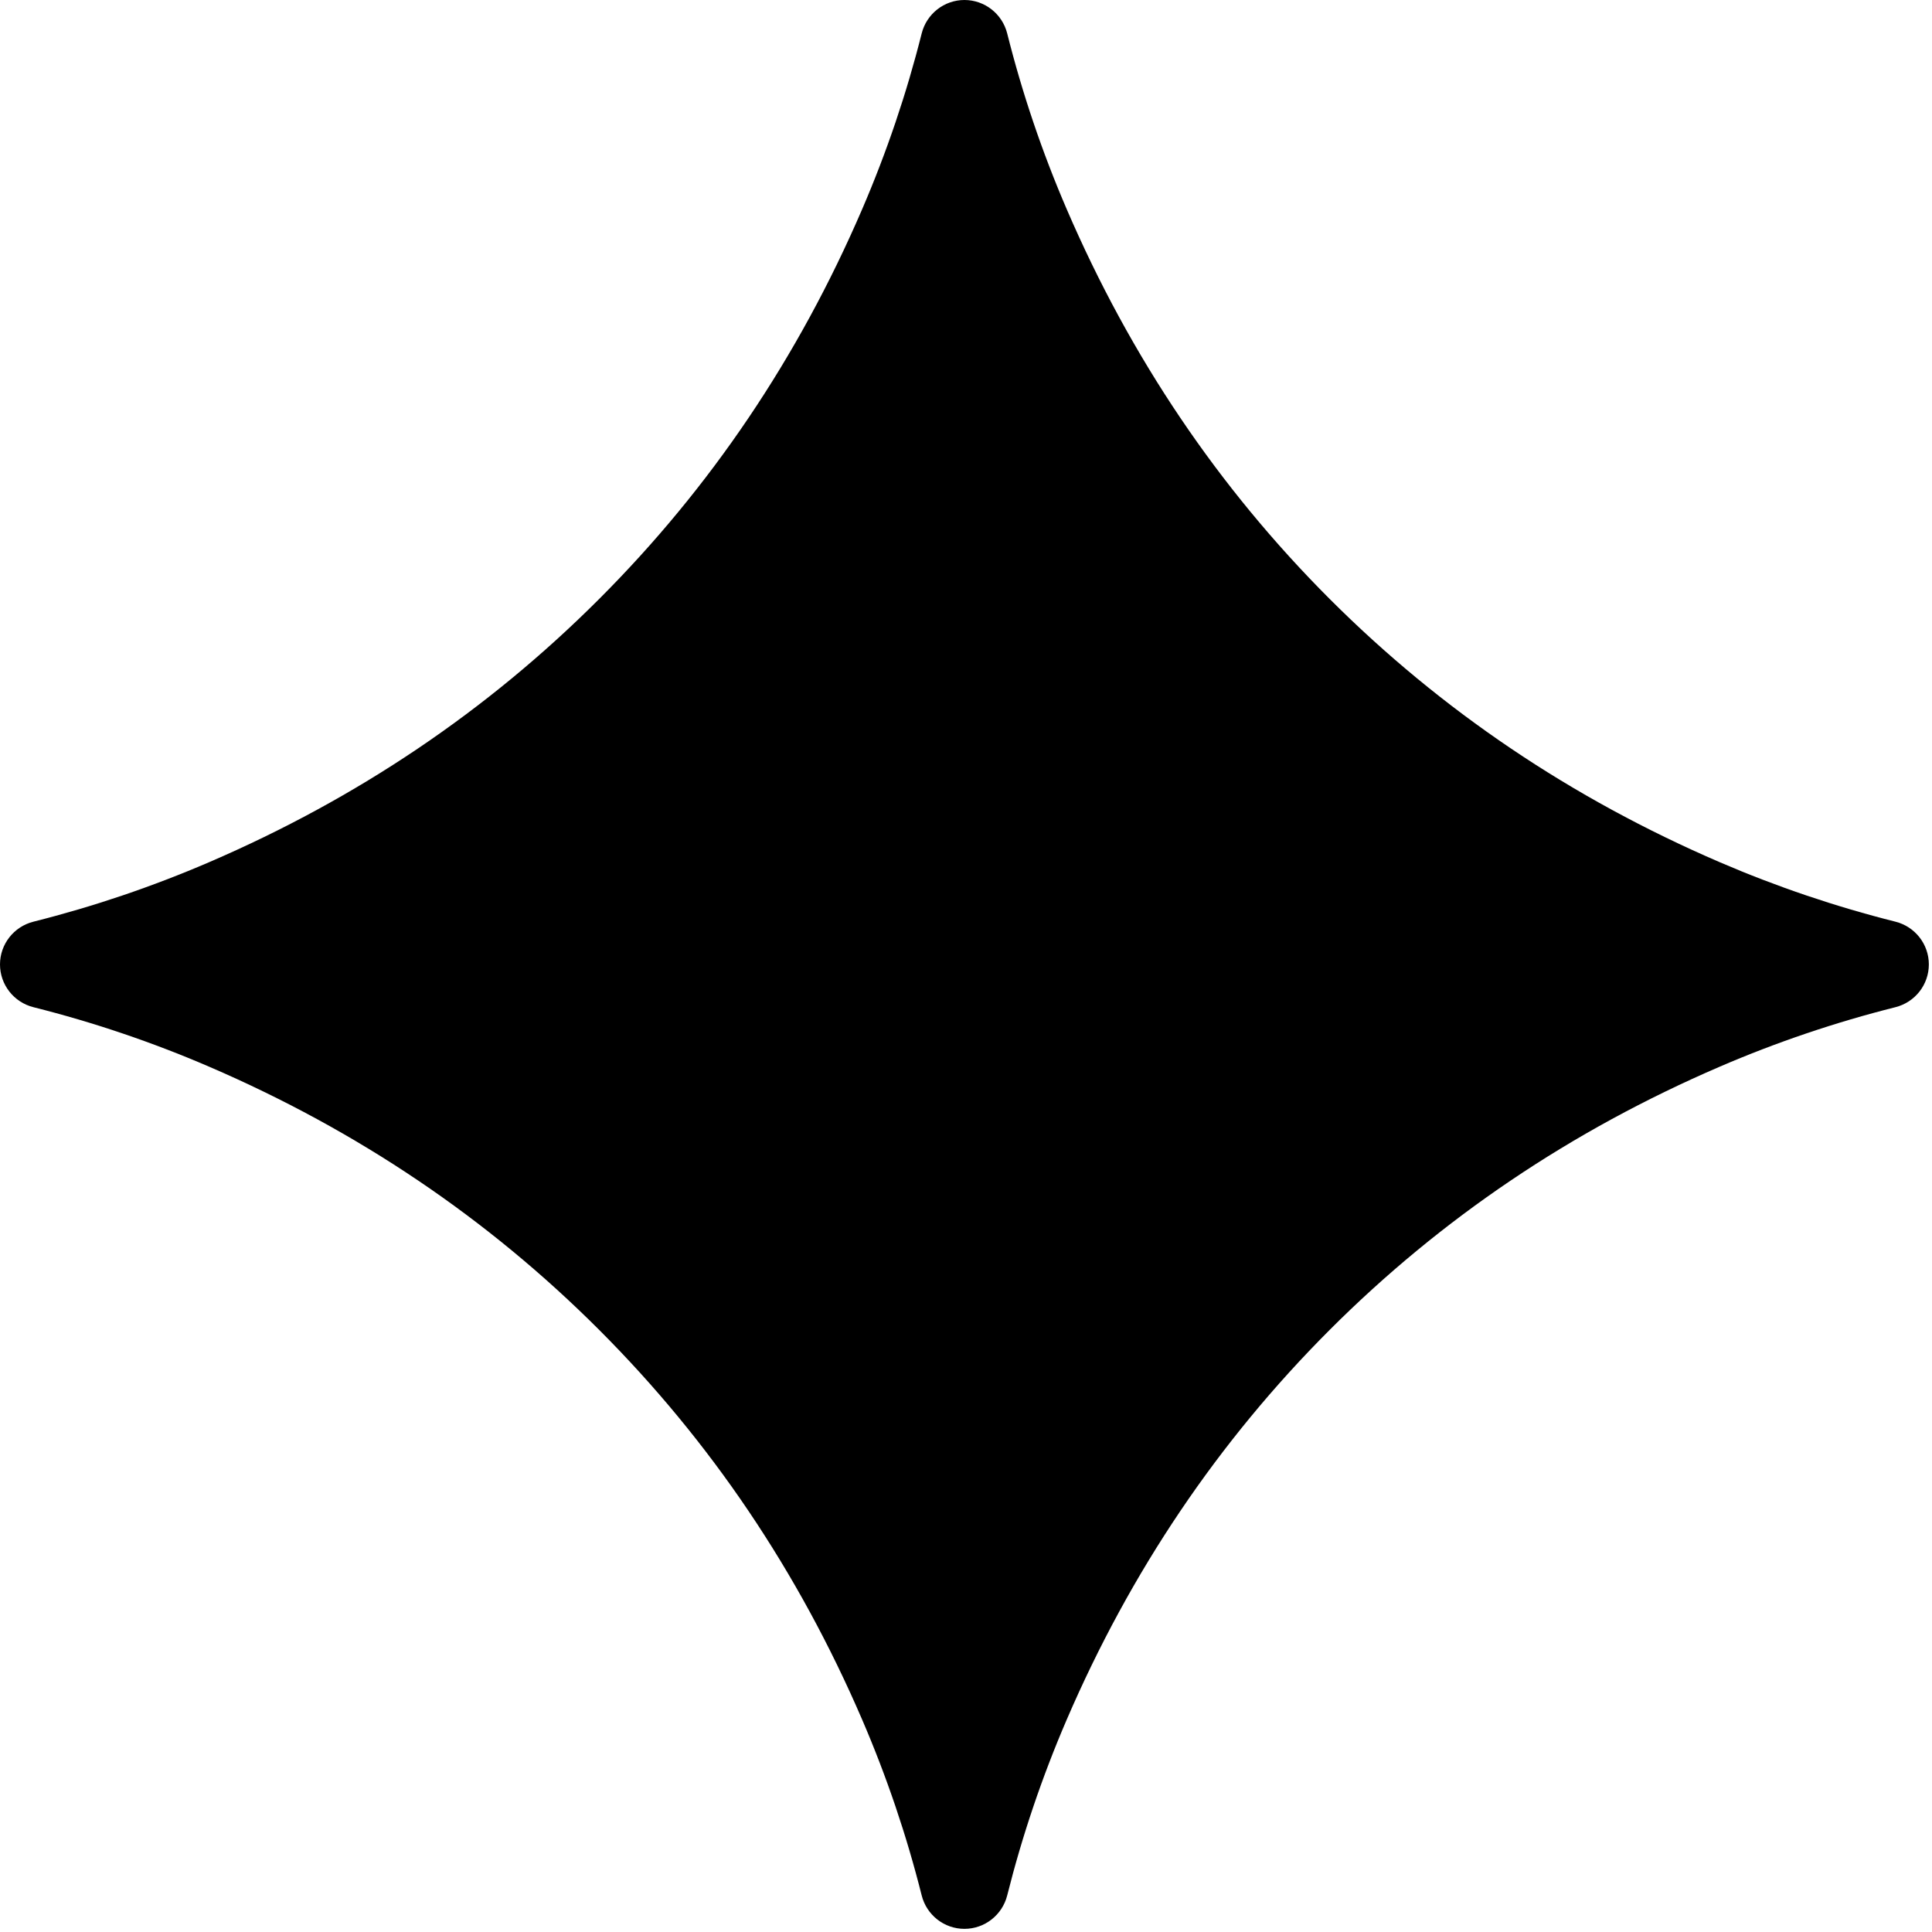
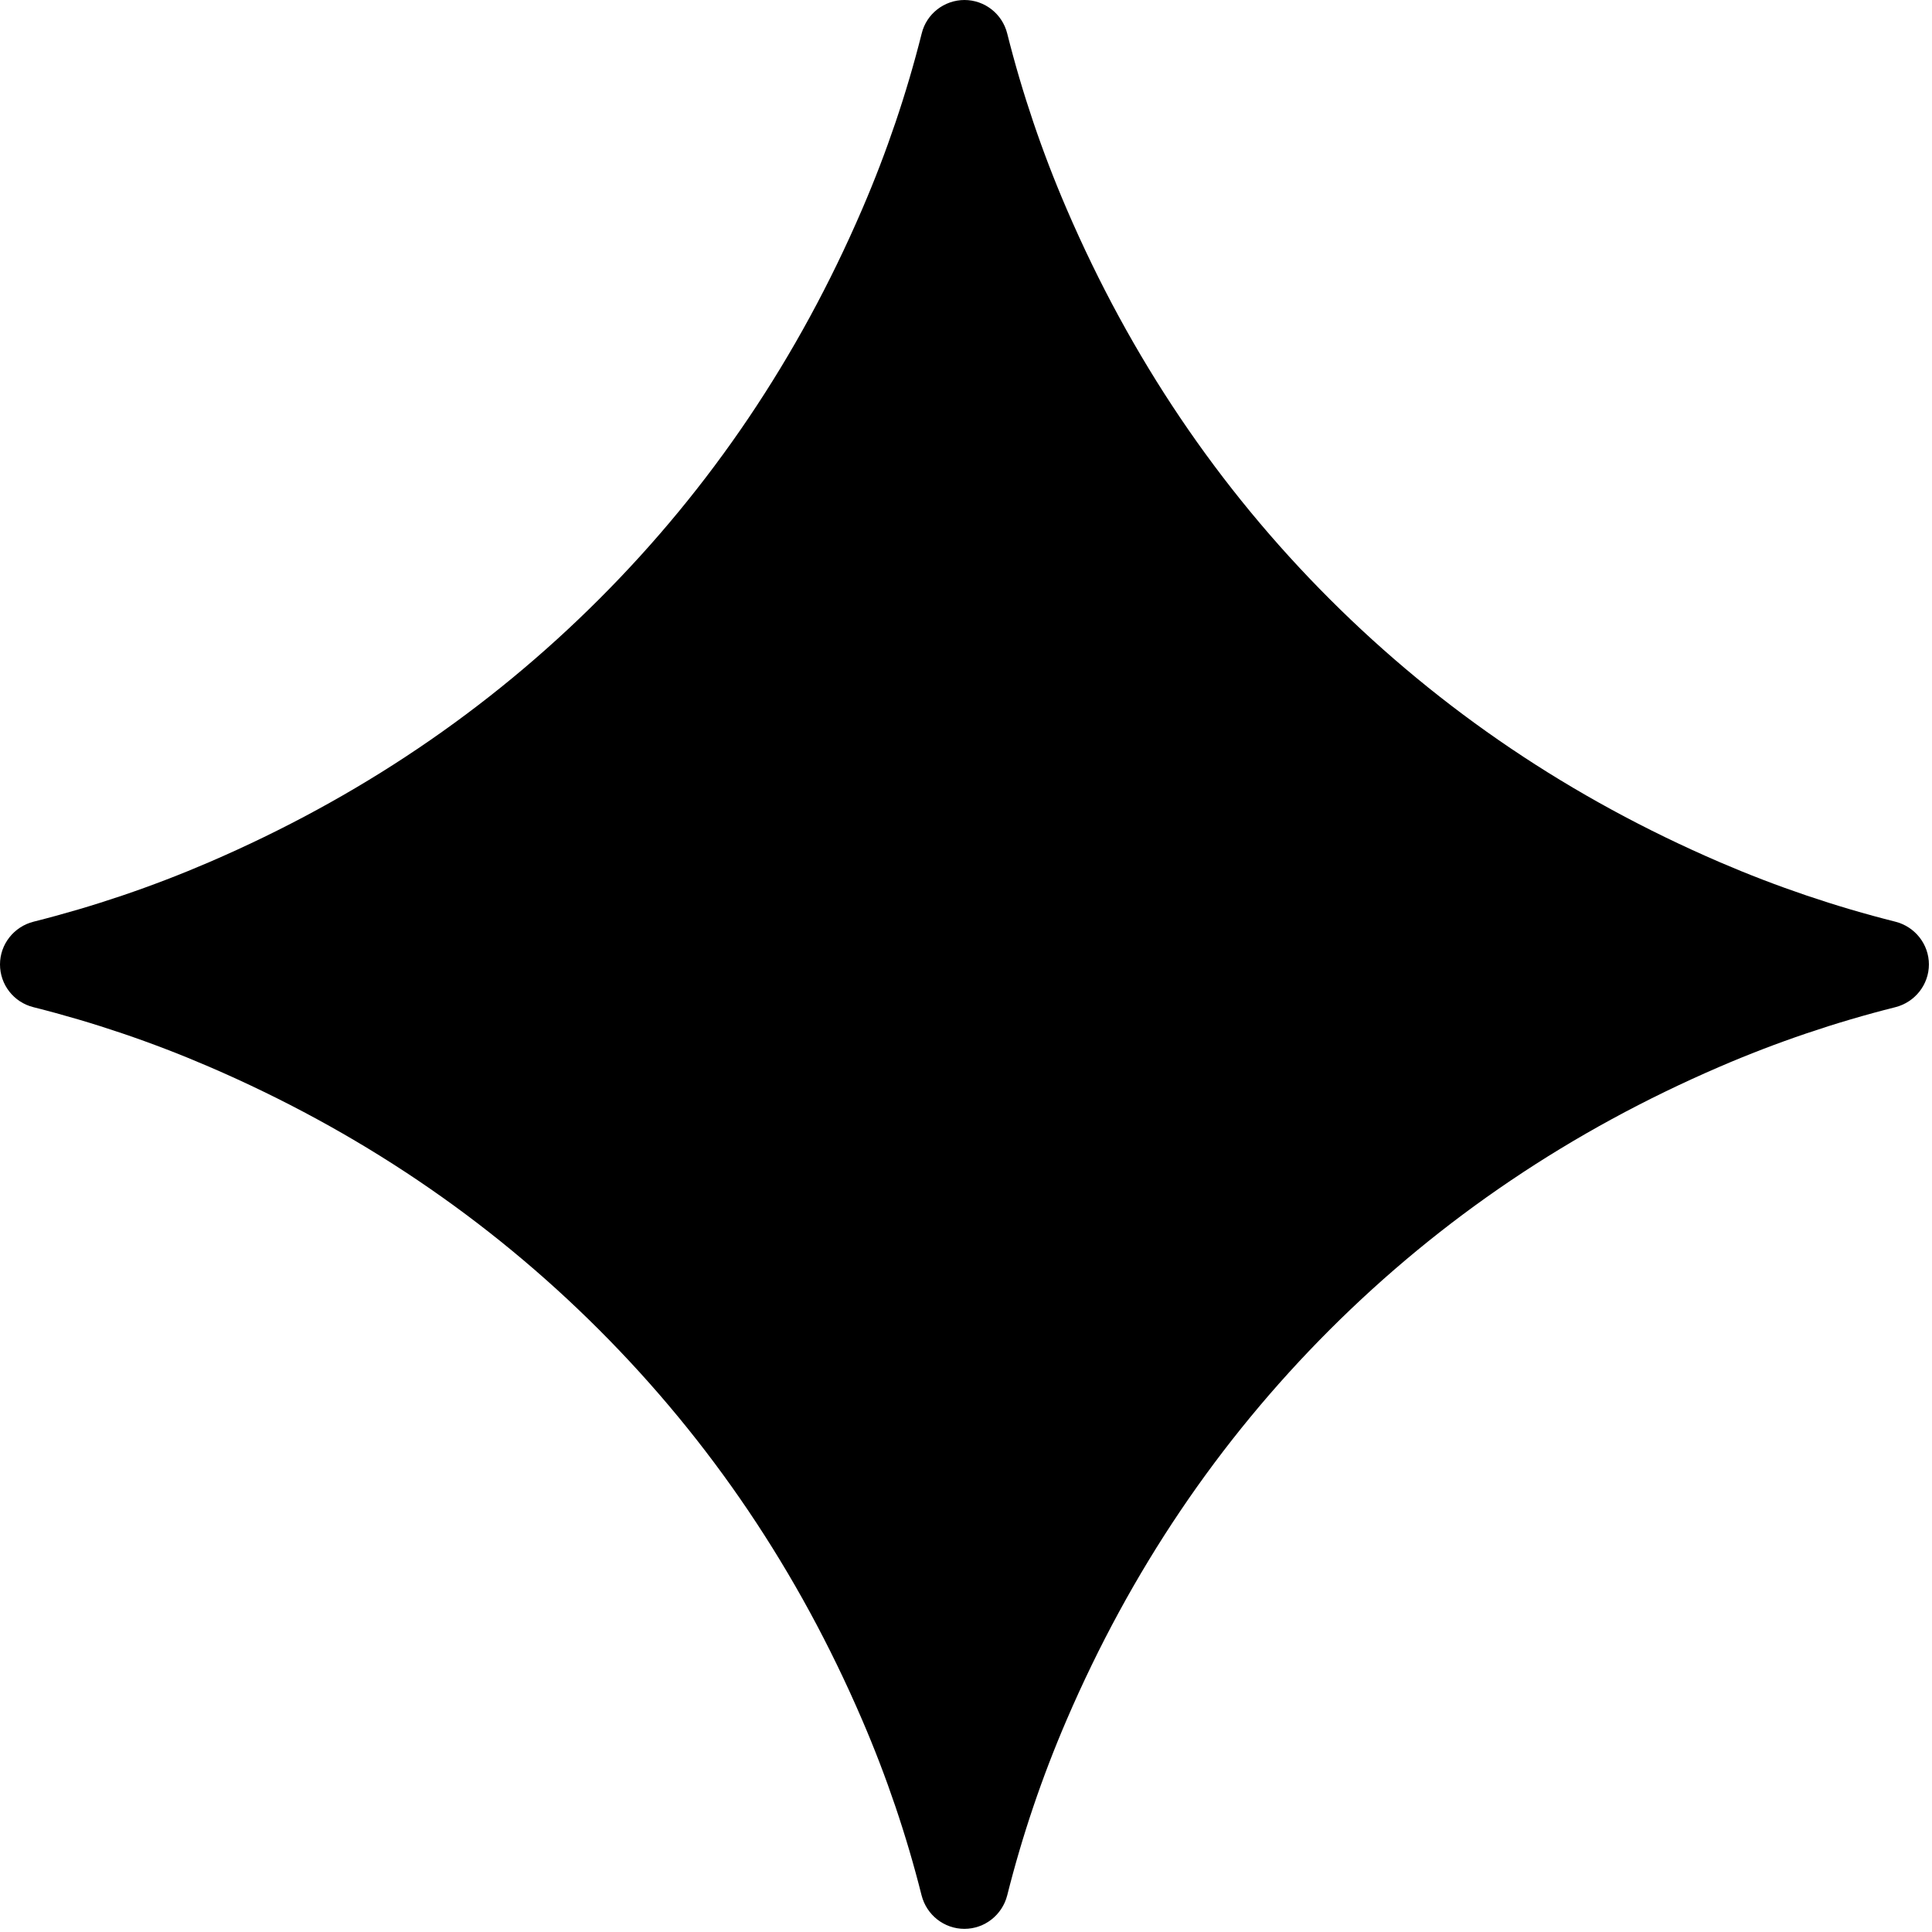
<svg xmlns="http://www.w3.org/2000/svg" viewBox="0 0 65 65">
-   <path fill="currentColor" d="M32.447 0c.68 0 1.273.465 1.439 1.125a38.904 38.904 0 001.999 5.905c2.152 5 5.105 9.376 8.854 13.125 3.751 3.75 8.126 6.703 13.125 8.855a38.98 38.98 0 005.906 1.999c.66.166 1.124.758 1.124 1.438 0 .68-.464 1.273-1.125 1.439a38.902 38.902 0 00-5.905 1.999c-5 2.152-9.375 5.105-13.125 8.854-3.749 3.751-6.702 8.126-8.854 13.125a38.903 38.903 0 00-1.999 5.906c-.166.66-.759 1.124-1.439 1.124-.68 0-1.272-.464-1.438-1.125a38.96 38.96 0 00-1.999-5.905c-2.152-4.999-5.105-9.374-8.855-13.125-3.749-3.749-8.125-6.702-13.125-8.854a38.904 38.904 0 00-5.905-1.999C.464 33.72 0 33.127 0 32.447c0-.68.465-1.272 1.125-1.438a38.98 38.98 0 005.905-1.999c5-2.152 9.376-5.105 13.125-8.855 3.75-3.749 6.703-8.125 8.855-13.125a38.96 38.96 0 001.999-5.905C31.175.465 31.767 0 32.447 0z" />
+   <path fill="currentColor" d="M32.447 0c.68 0 1.273.465 1.439 1.125a38.9 38.9 0 002 5.905c2.15 5 5.1 9.376 8.85 13.125 3.75 3.75 8.13 6.703 13.13 8.855a39 39 0 005.9 1.999c.66.166 1.13.758 1.13 1.438 0 .68-.47 1.273-1.13 1.439a38.9 38.9 0 00-5.9 1.999c-5 2.152-9.38 5.105-13.13 8.854-3.75 3.751-6.7 8.126-8.85 13.125a38.9 38.9 0 00-2 5.906c-.17.66-.76 1.124-1.44 1.124-.68 0-1.27-.464-1.44-1.125a38.9 38.9 0 00-2-5.905c-2.15-5-5.1-9.374-8.85-13.125-3.75-3.749-8.13-6.702-13.13-8.854a38.9 38.9 0 00-5.9-1.999C.46 33.72 0 33.127 0 32.447c0-.68.47-1.272 1.13-1.438a38.9 38.9 0 005.9-1.999c5-2.152 9.38-5.105 13.13-8.855 3.75-3.749 6.7-8.125 8.85-13.125a38.9 38.9 0 002-5.905C31.17.465 31.77 0 32.45 0z" />
</svg>
